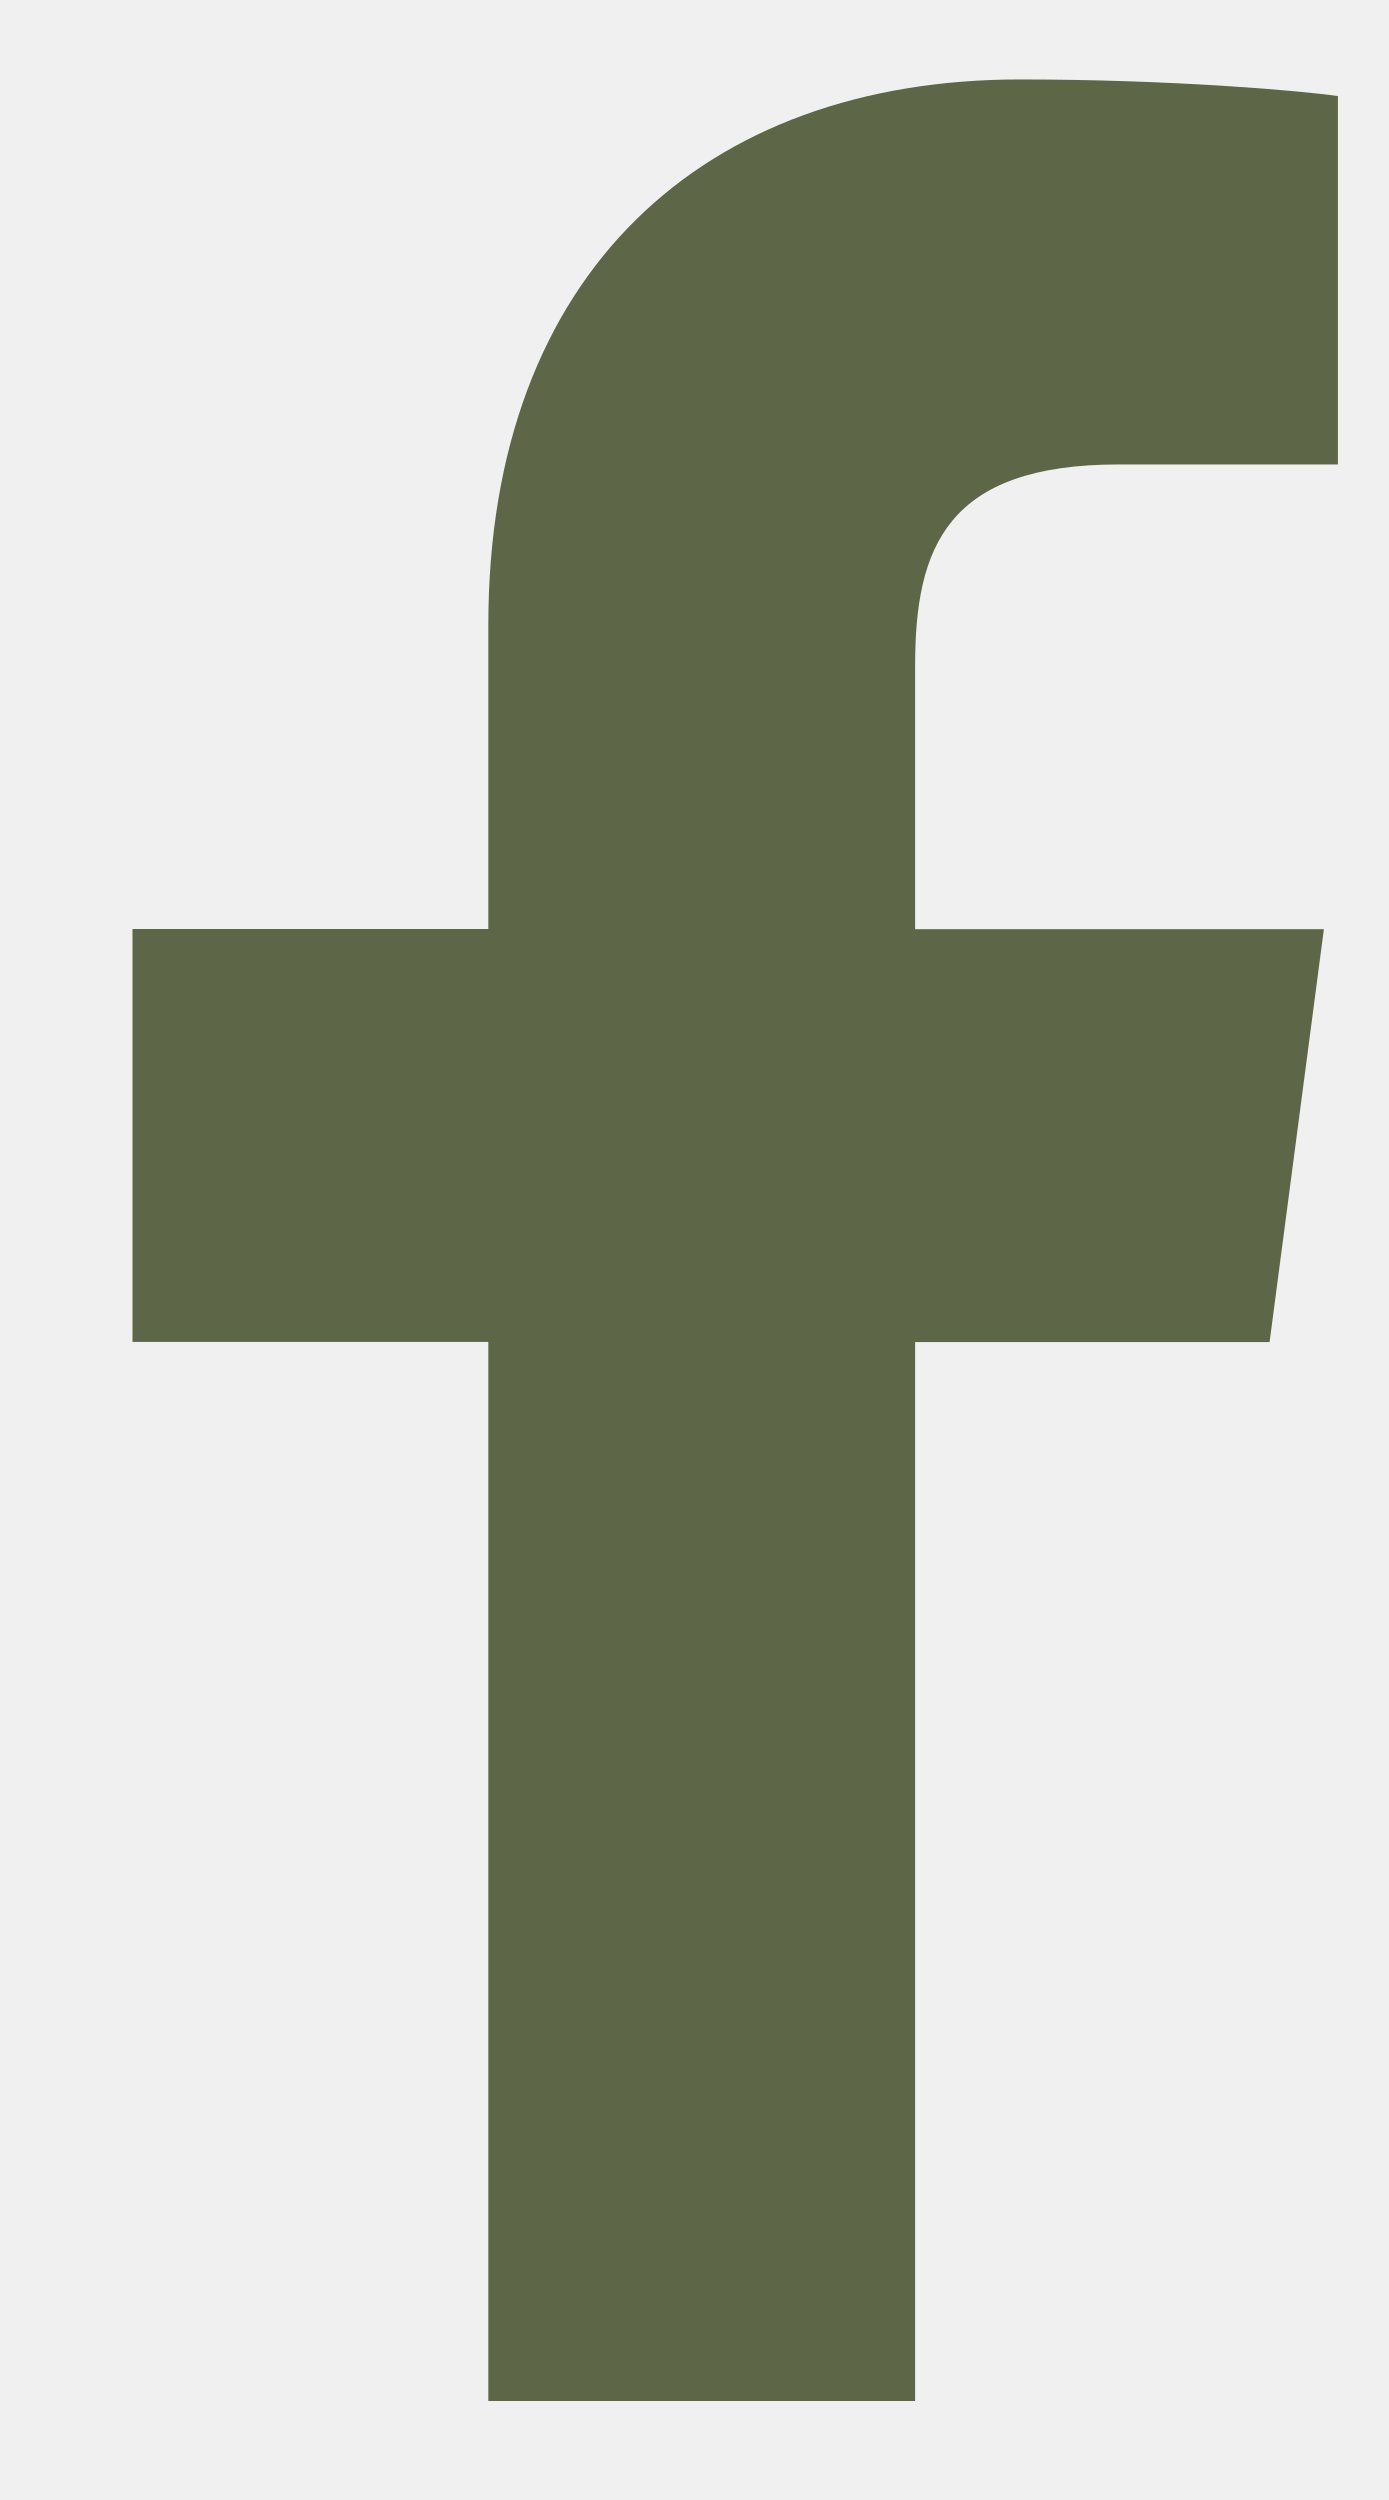
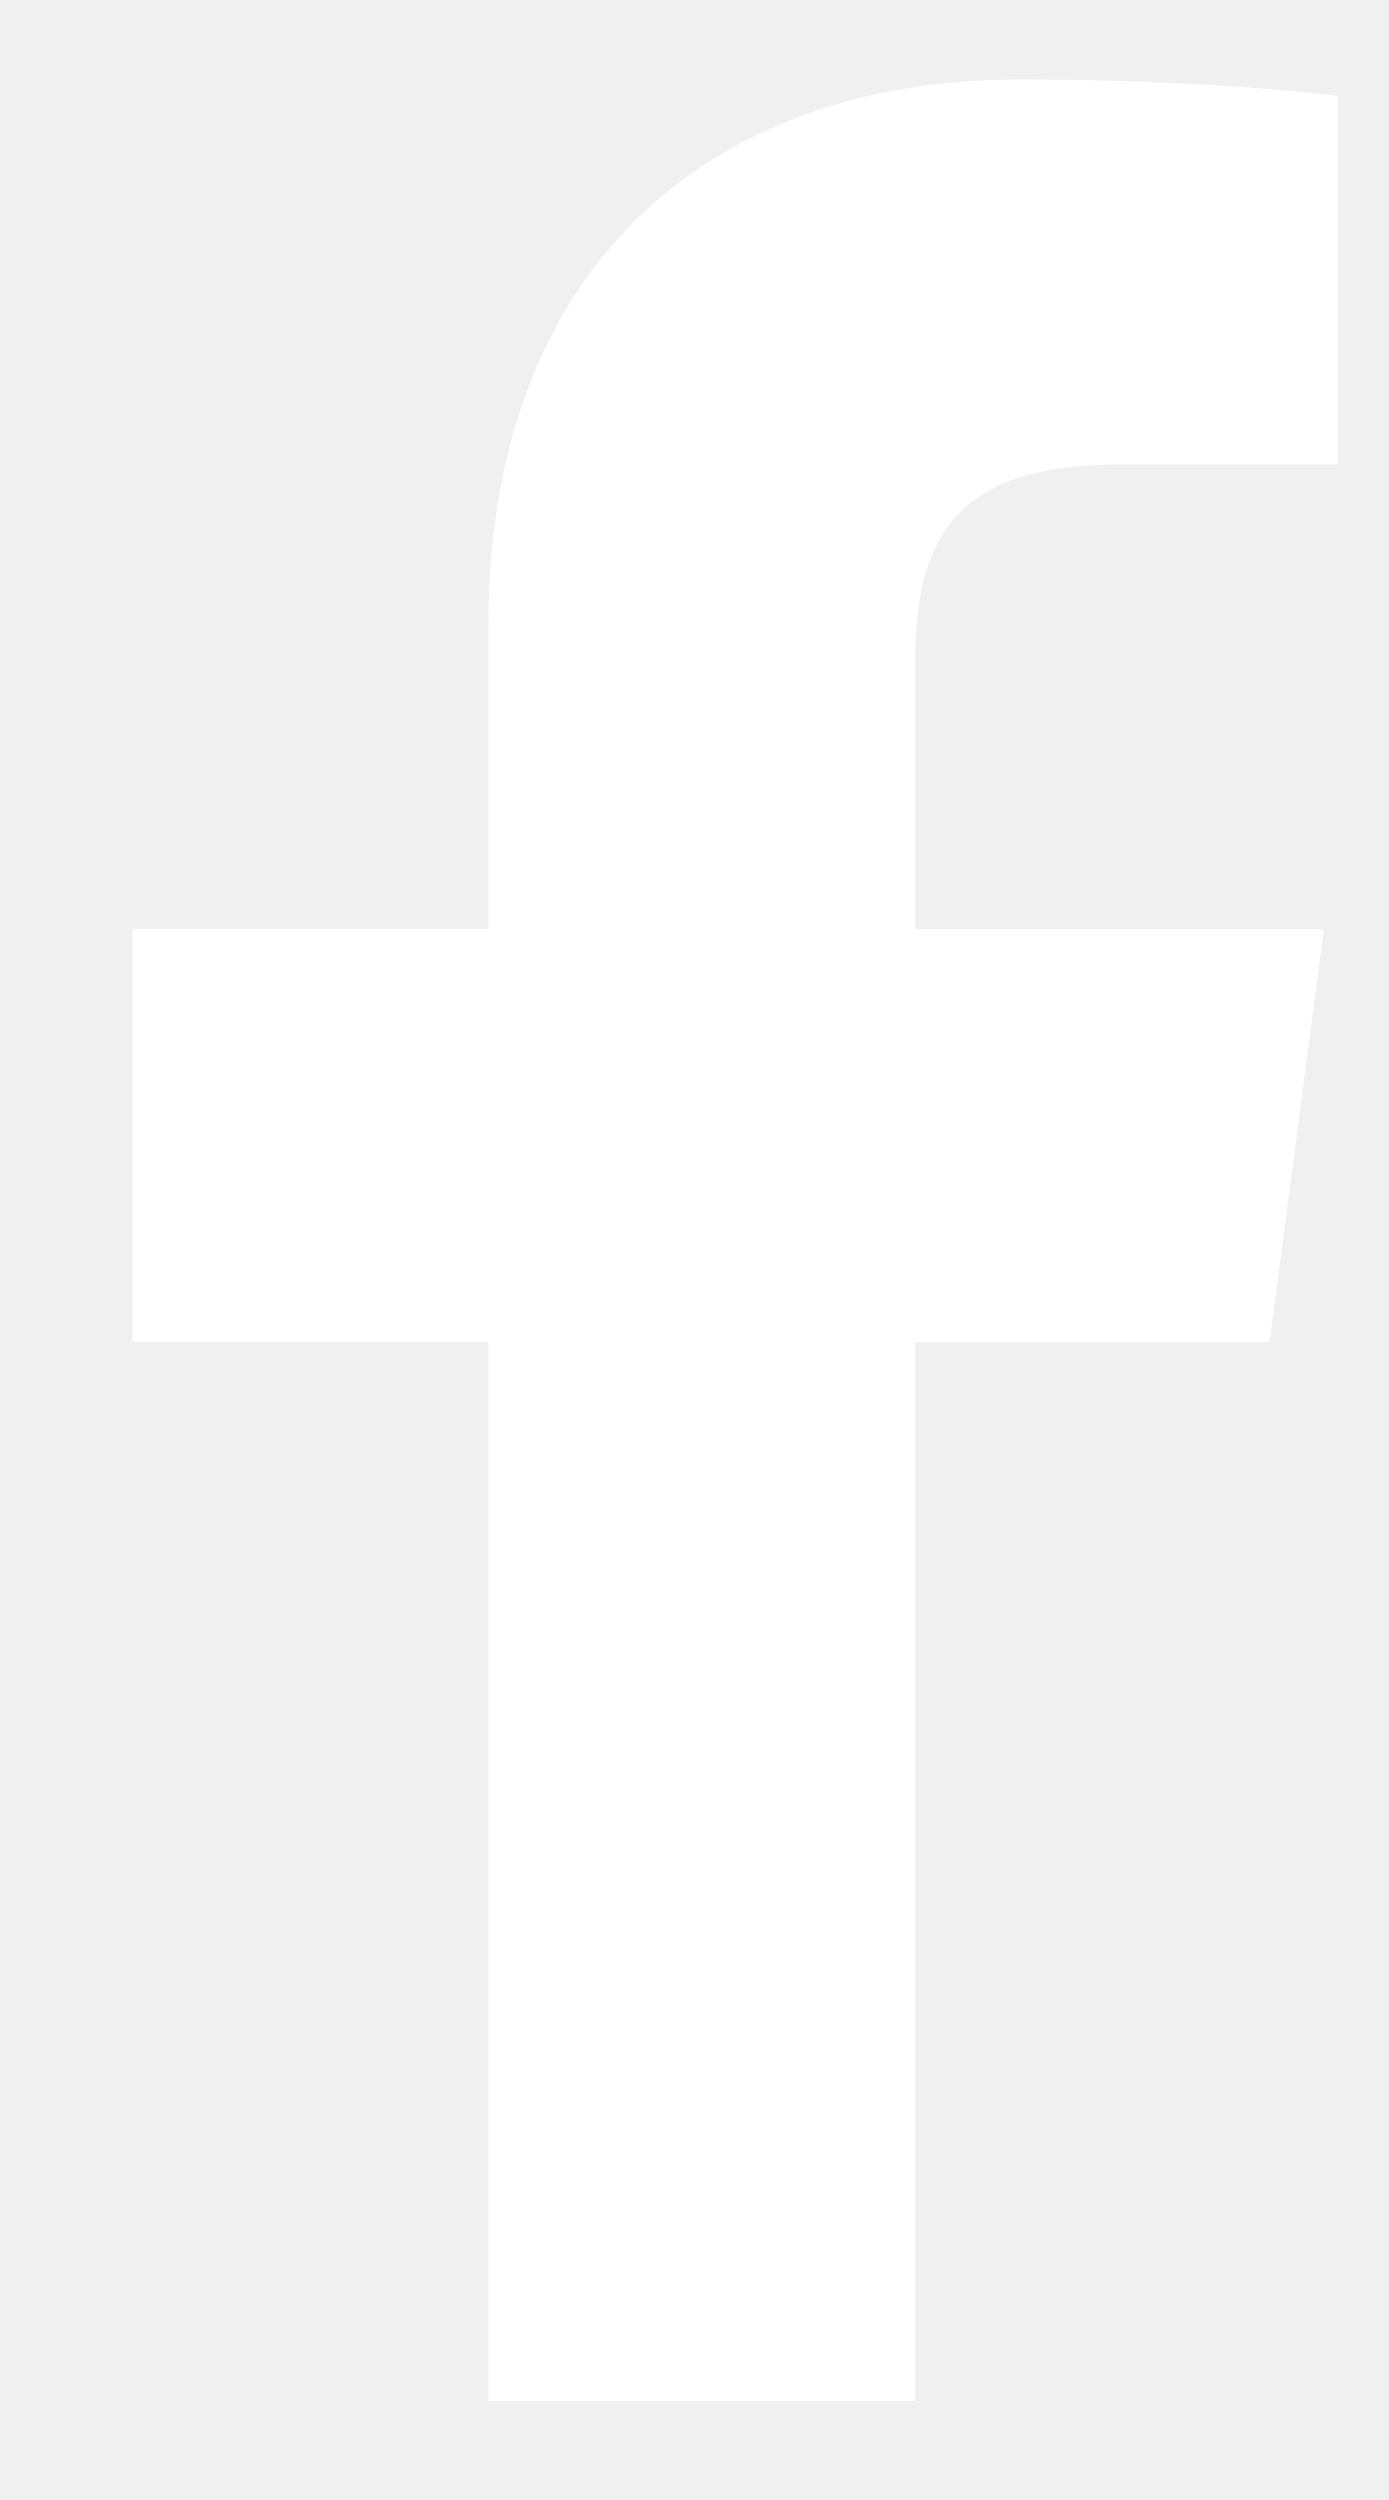
<svg xmlns="http://www.w3.org/2000/svg" width="10" height="18" fill="none">
-   <path fill-rule="evenodd" clip-rule="evenodd" d="M7.343.572c1.084 0 2.019.08 2.29.12v2.652H8.056c-1.236 0-1.467.592-1.467 1.446v1.9h2.943l-.391 2.973H6.589v7.624H3.516V9.662H.954V6.689h2.562v-2.19c0-2.541 1.557-3.927 3.827-3.927z" fill="#5E6648" />
+   <path fill-rule="evenodd" clip-rule="evenodd" d="M7.343.572c1.084 0 2.019.08 2.29.12v2.652H8.056c-1.236 0-1.467.592-1.467 1.446v1.9h2.943l-.391 2.973H6.589v7.624H3.516V9.662H.954V6.689h2.562v-2.19c0-2.541 1.557-3.927 3.827-3.927z" fill="#FFF" />
</svg>
